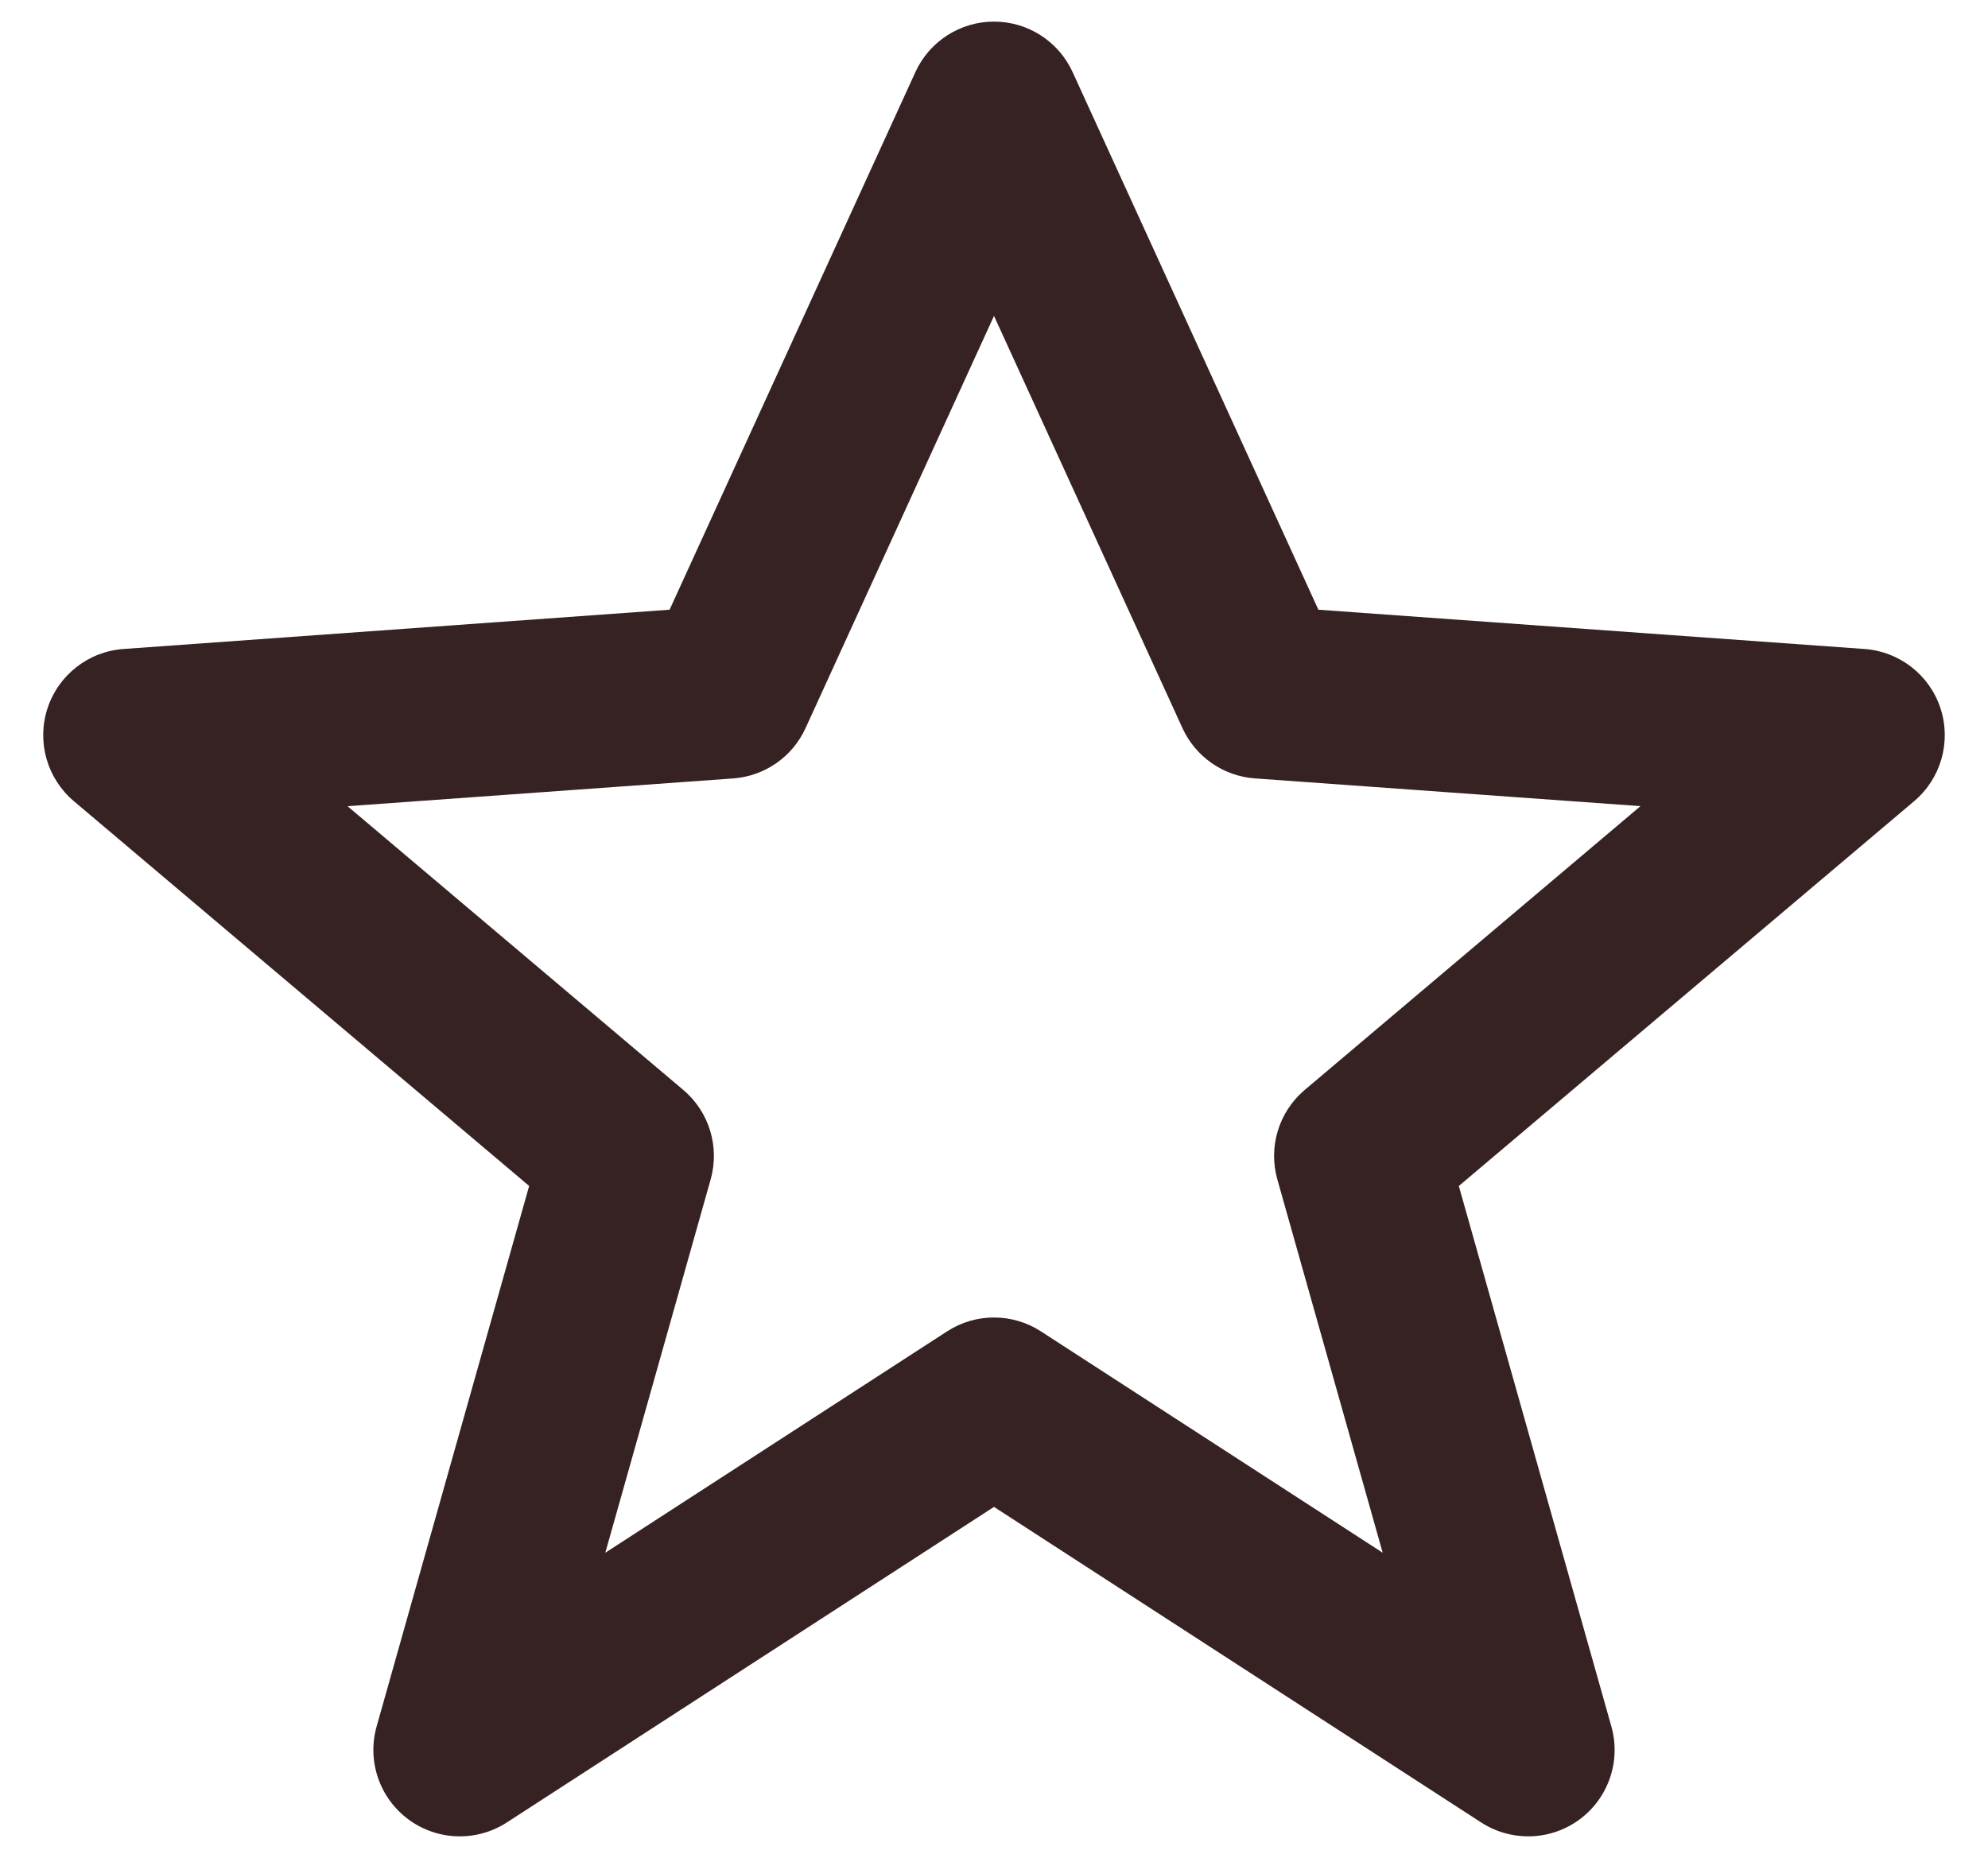
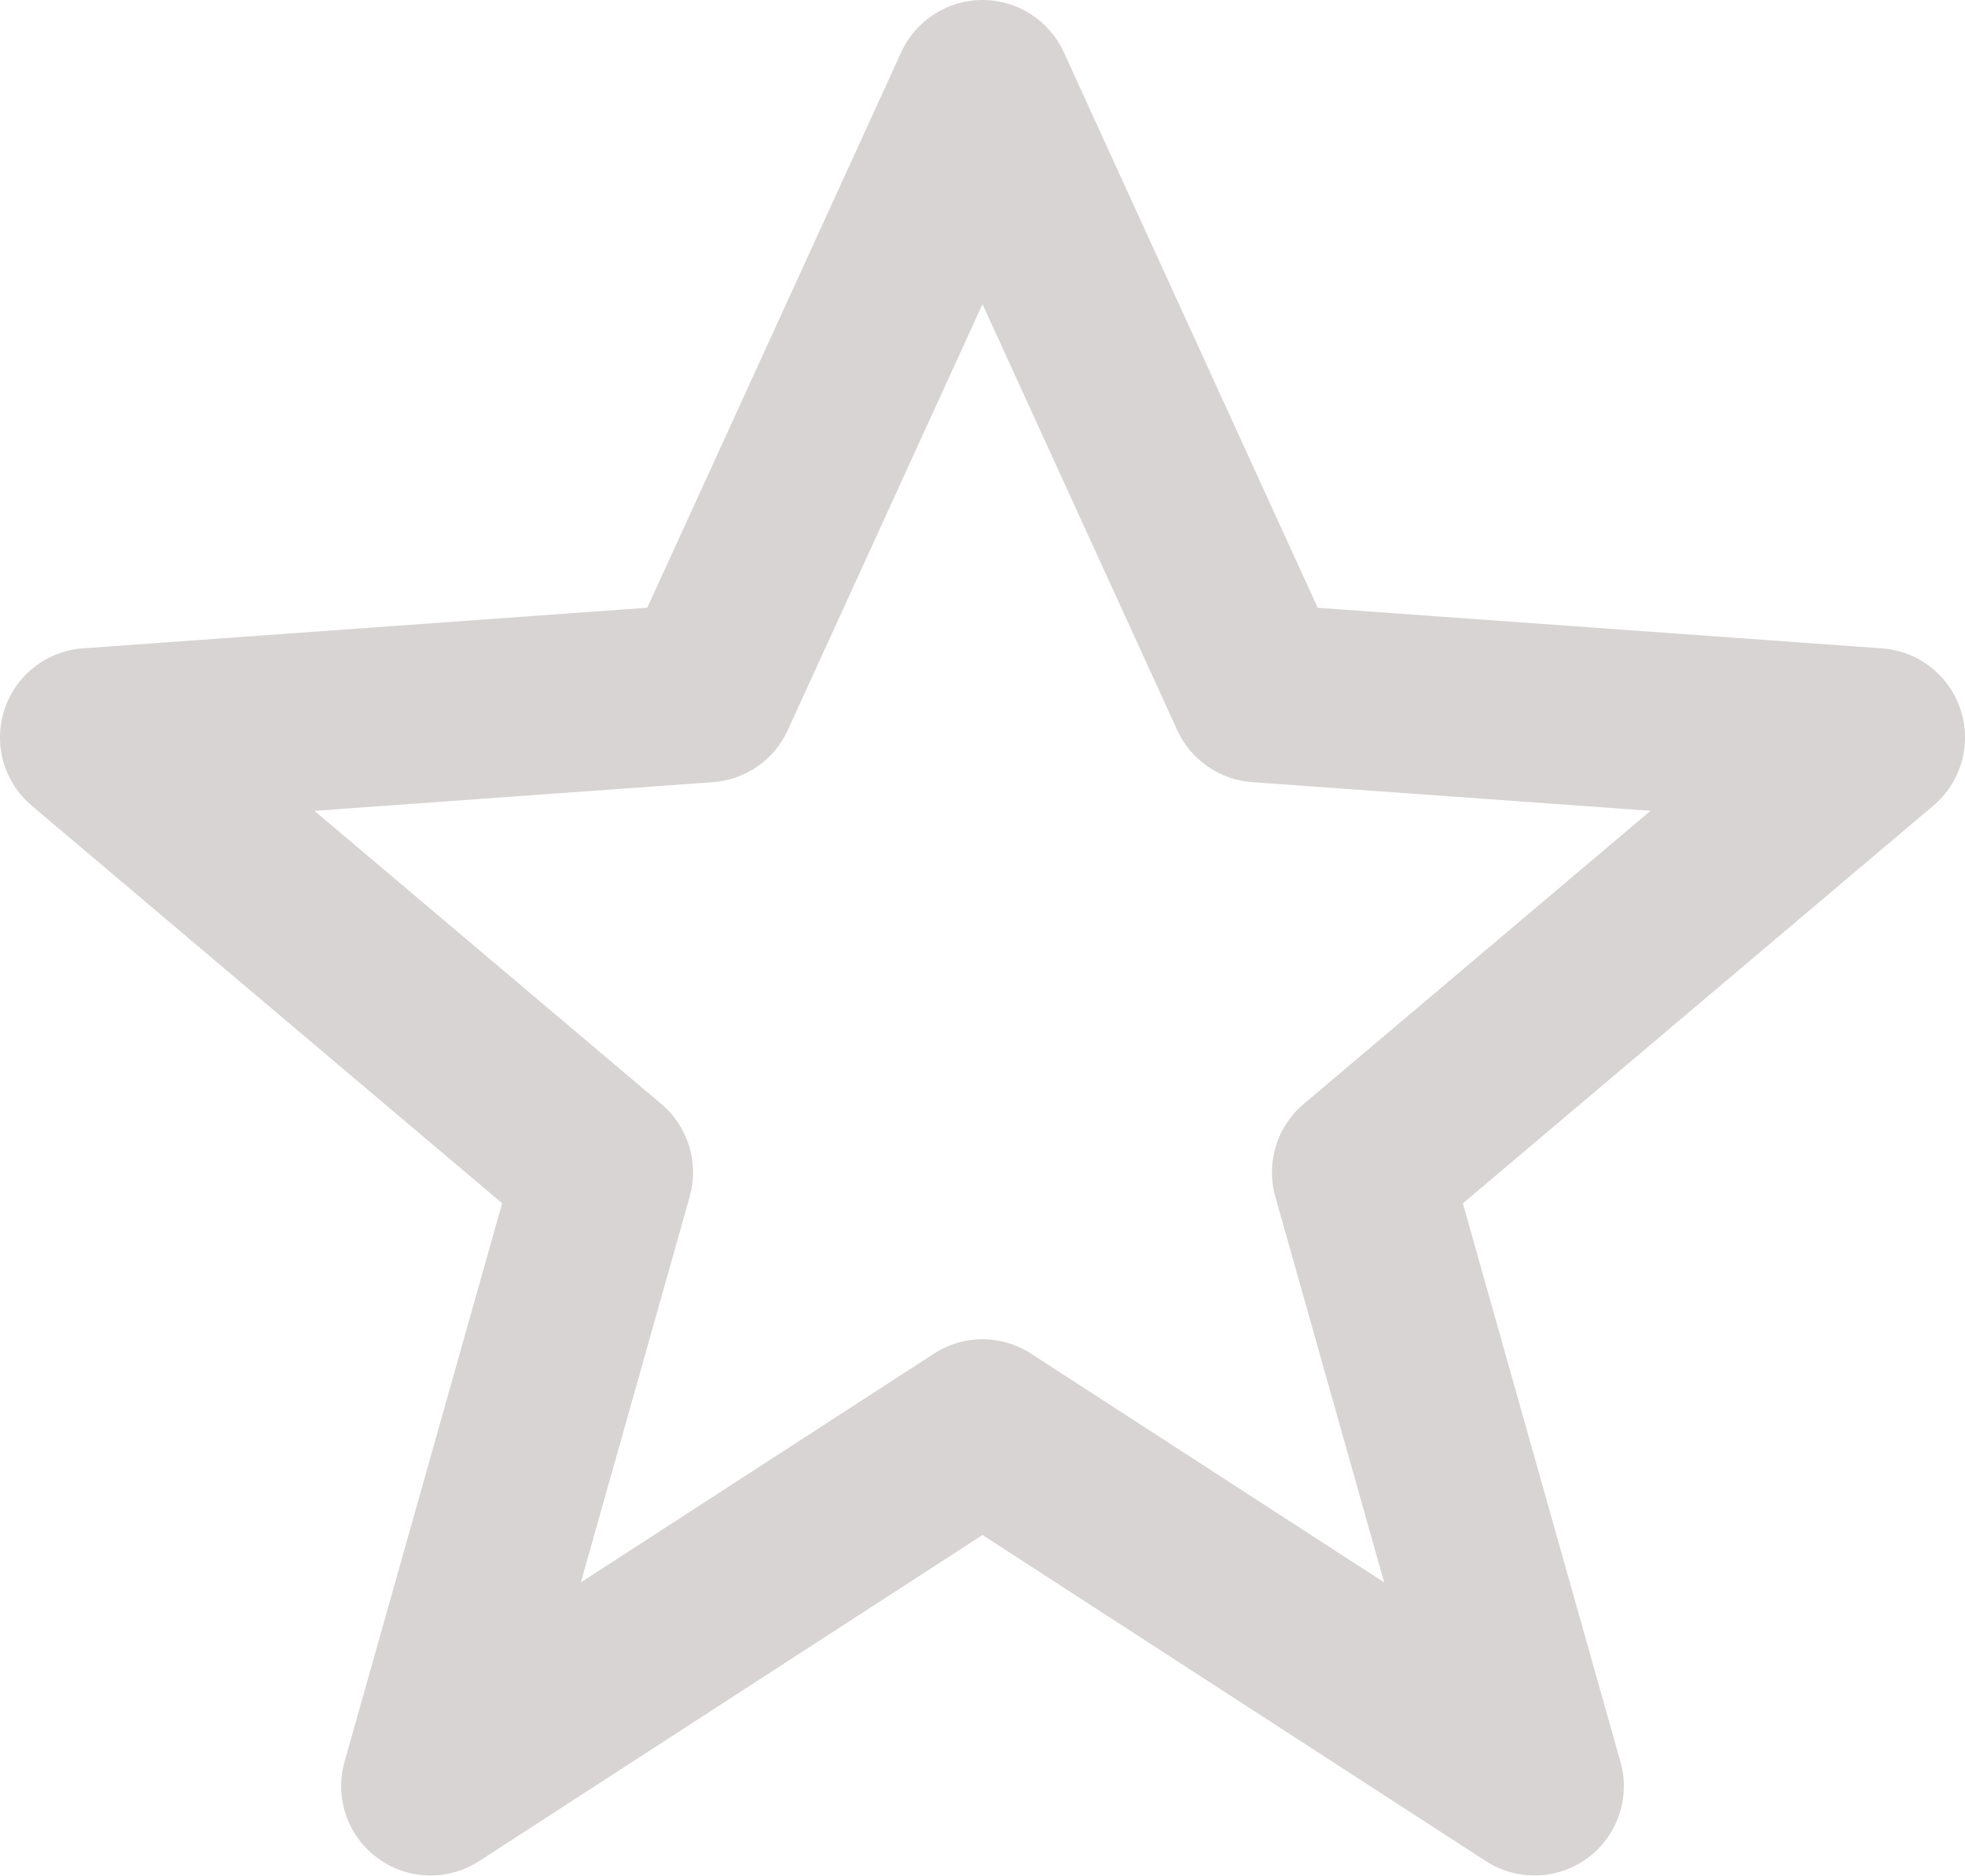
- <svg xmlns="http://www.w3.org/2000/svg" version="1.1" id="Layer_1" x="0px" y="0px" width="92px" height="86px" viewBox="0 0 92 86" enable-background="new 0 0 92 86" xml:space="preserve">
-   <path id="XMLID_310_" fill="#362222" d="M70.72,85c-0.755,0-1.511-0.213-2.175-0.643L46,69.75L23.454,84.357  c-1.398,0.905-3.209,0.85-4.549-0.139c-1.34-0.988-1.928-2.703-1.476-4.305l7.059-25.019L3.418,37.084  c-1.242-1.05-1.725-2.748-1.221-4.294s1.894-2.634,3.516-2.75l25.274-1.818L42.362,3.337C43.013,1.913,44.435,1,46,1  c1.565,0,2.987,0.913,3.638,2.337l11.374,24.885l25.275,1.818c1.621,0.117,3.012,1.204,3.516,2.75s0.021,3.244-1.221,4.294  L67.511,54.896l7.06,25.019c0.451,1.602-0.136,3.316-1.477,4.305C72.391,84.738,71.557,85,70.72,85z M46,60.983  c0.757,0,1.513,0.214,2.174,0.644l15.814,10.245L59.112,54.59c-0.426-1.51,0.07-3.129,1.268-4.141l15.538-13.135l-17.845-1.284  c-1.457-0.105-2.742-0.997-3.351-2.327L46,14.622l-8.722,19.083c-0.608,1.33-1.893,2.222-3.351,2.327l-17.844,1.284L31.62,50.449  c1.198,1.012,1.693,2.631,1.268,4.141l-4.876,17.282l15.814-10.245C44.487,61.197,45.243,60.983,46,60.983z" />
+ <svg xmlns="http://www.w3.org/2000/svg" version="1.1" x="0px" y="0px" width="88px" height="84px" viewBox="0 0 88 84" style="enable-background:new 0 0 88 84;" xml:space="preserve">
+   <g id="Favorites">
+     <g>
+       <path id="XMLID_310_" style="fill:#D7D4D3;" d="M68.721,84c-0.756,0-1.512-0.213-2.176-0.643L44,68.75L21.454,83.357    c-1.397,0.904-3.209,0.85-4.549-0.14c-1.34-0.987-1.928-2.703-1.476-4.305l7.059-25.02l-21.07-17.81    c-1.242-1.05-1.725-2.748-1.221-4.294s1.894-2.634,3.516-2.75l25.274-1.818L40.362,2.337C41.013,0.913,42.435,0,44,0    c1.566,0,2.988,0.913,3.639,2.337l11.374,24.885l25.274,1.818c1.621,0.117,3.012,1.204,3.517,2.75    c0.504,1.546,0.021,3.244-1.222,4.294l-21.07,17.812l7.06,25.019c0.451,1.602-0.136,3.316-1.477,4.305    C70.392,83.738,69.558,84,68.721,84z M44,59.983c0.757,0,1.514,0.214,2.174,0.644l15.814,10.245L57.112,53.59    c-0.426-1.51,0.07-3.129,1.268-4.141l15.538-13.135L56.073,35.03c-1.457-0.105-2.742-0.997-3.351-2.327L44,13.622l-8.722,19.083    c-0.608,1.33-1.894,2.222-3.352,2.327l-17.844,1.284L29.62,49.449c1.198,1.012,1.693,2.631,1.269,4.141l-4.876,17.282    l15.813-10.245C42.487,60.197,43.243,59.983,44,59.983z" />
+     </g>
+   </g>
+   <g id="Layer_1">
+ </g>
</svg>
